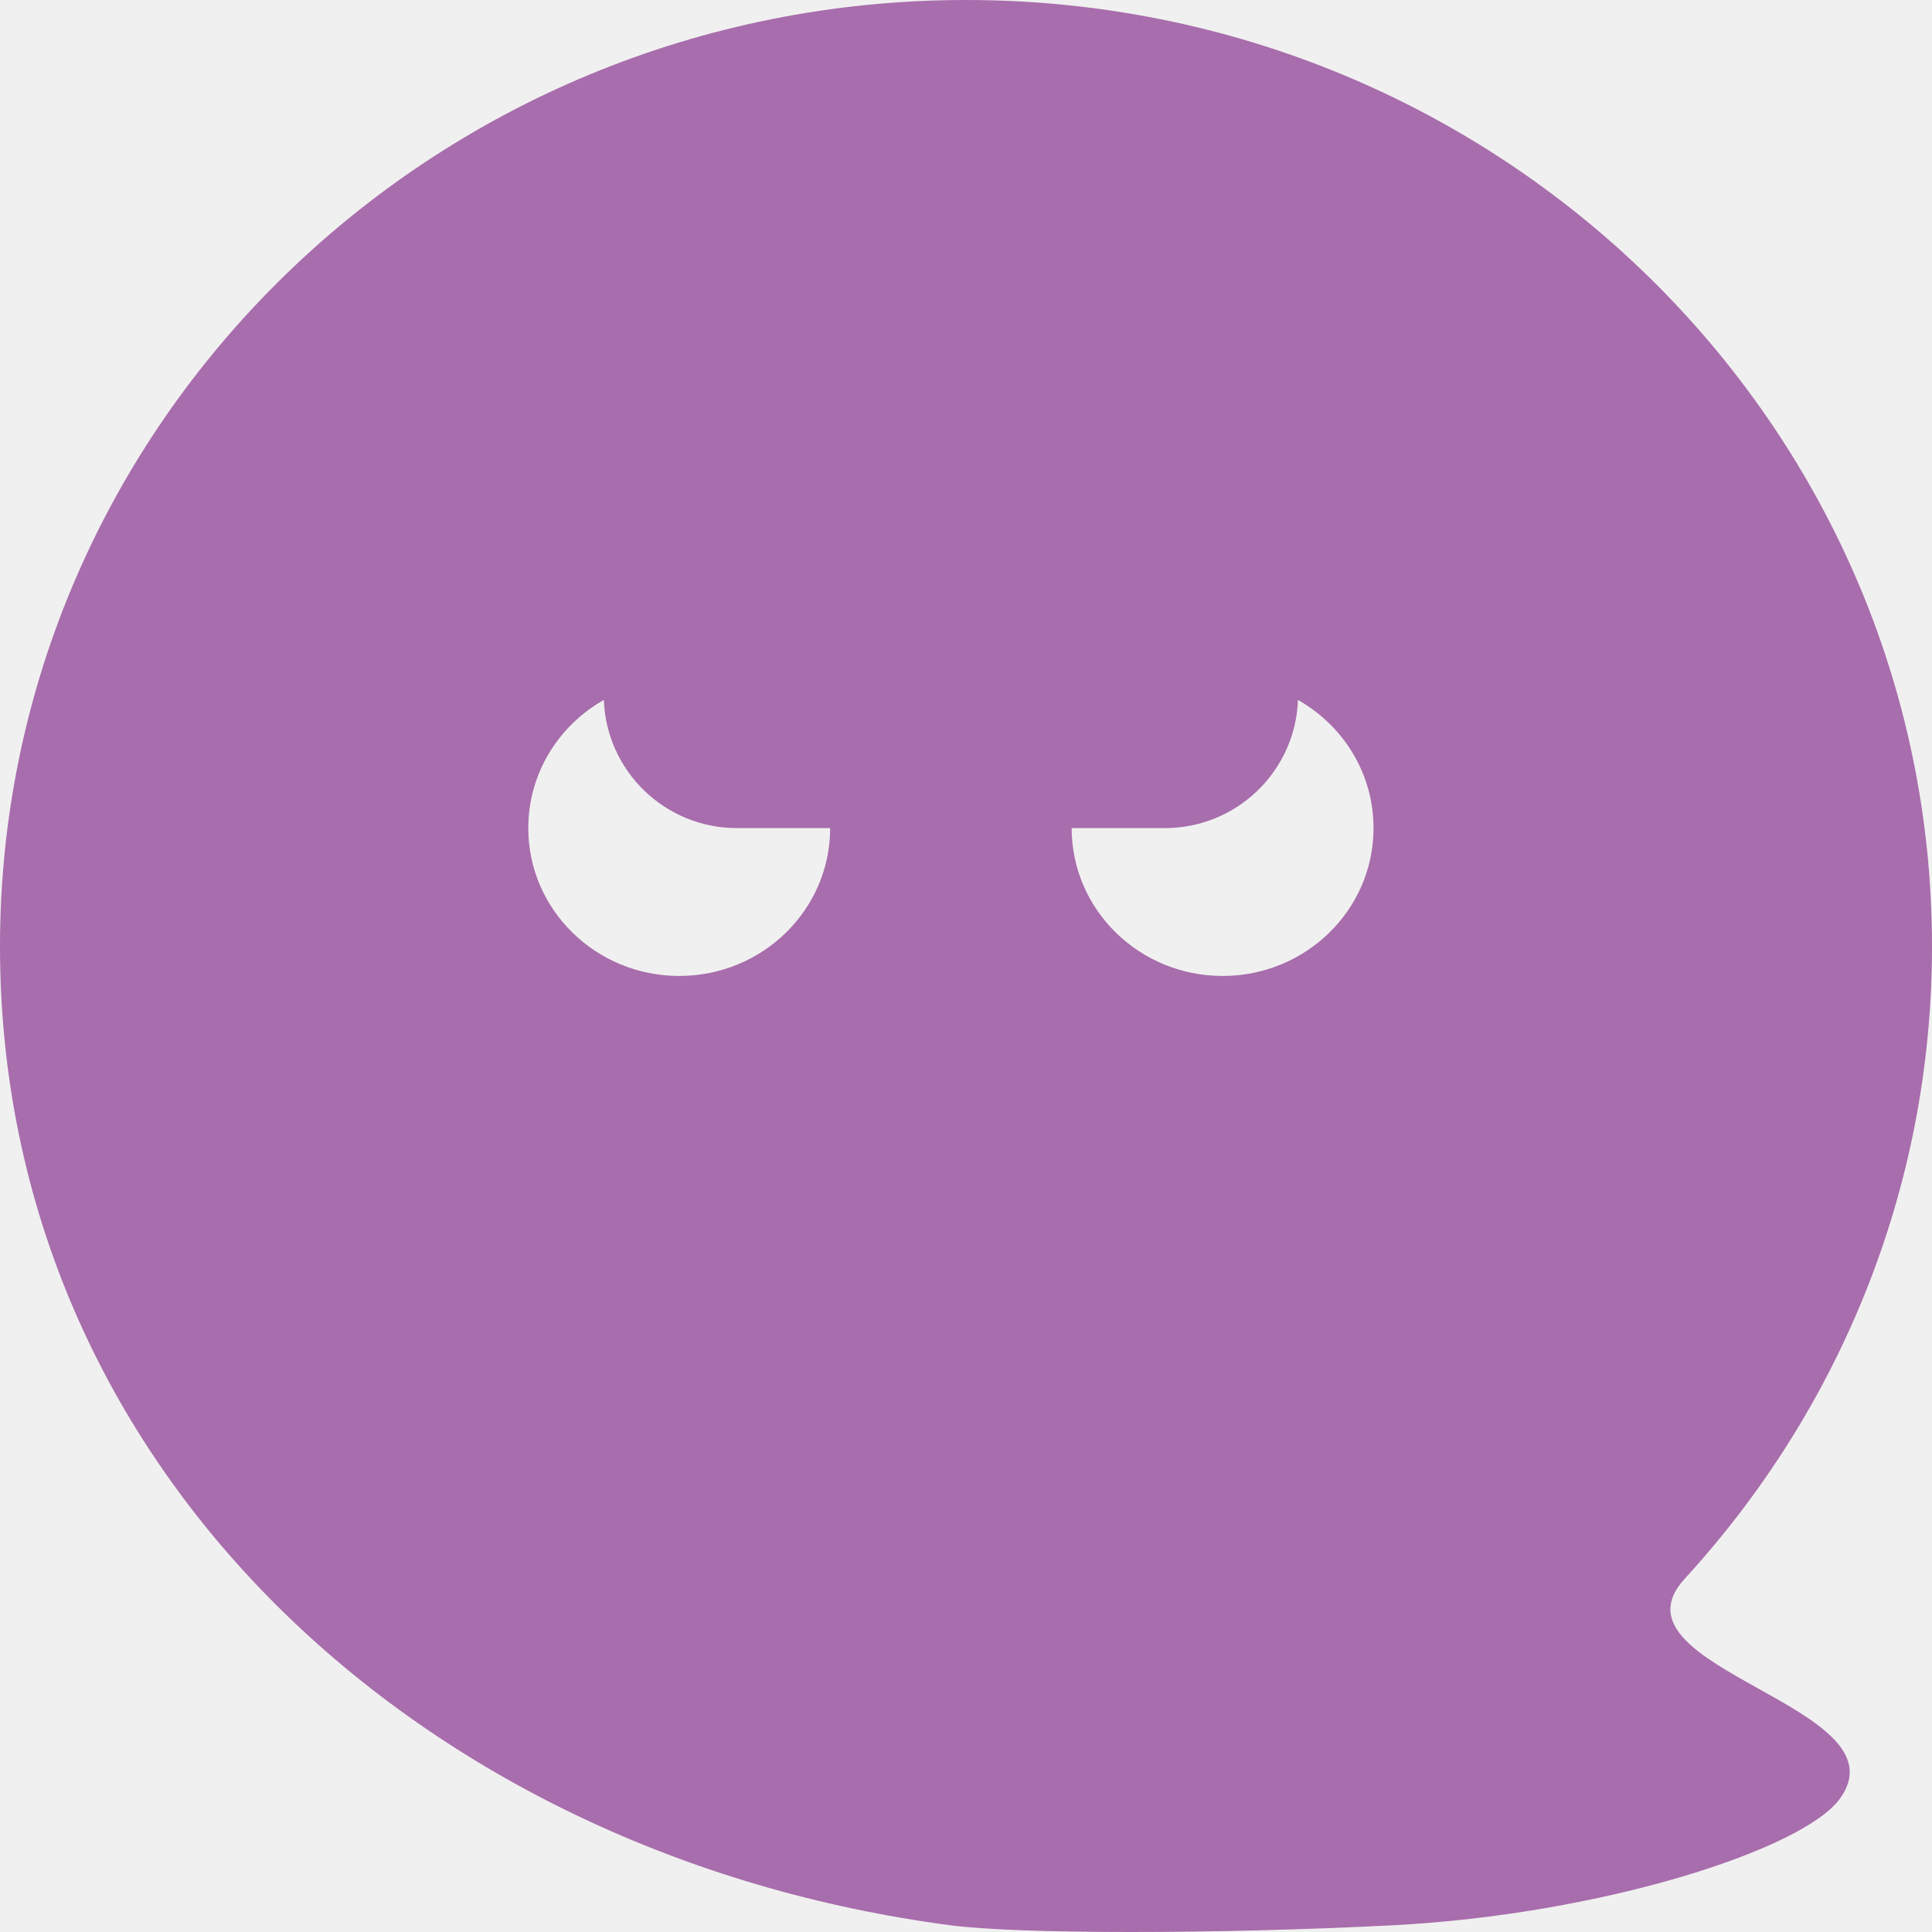
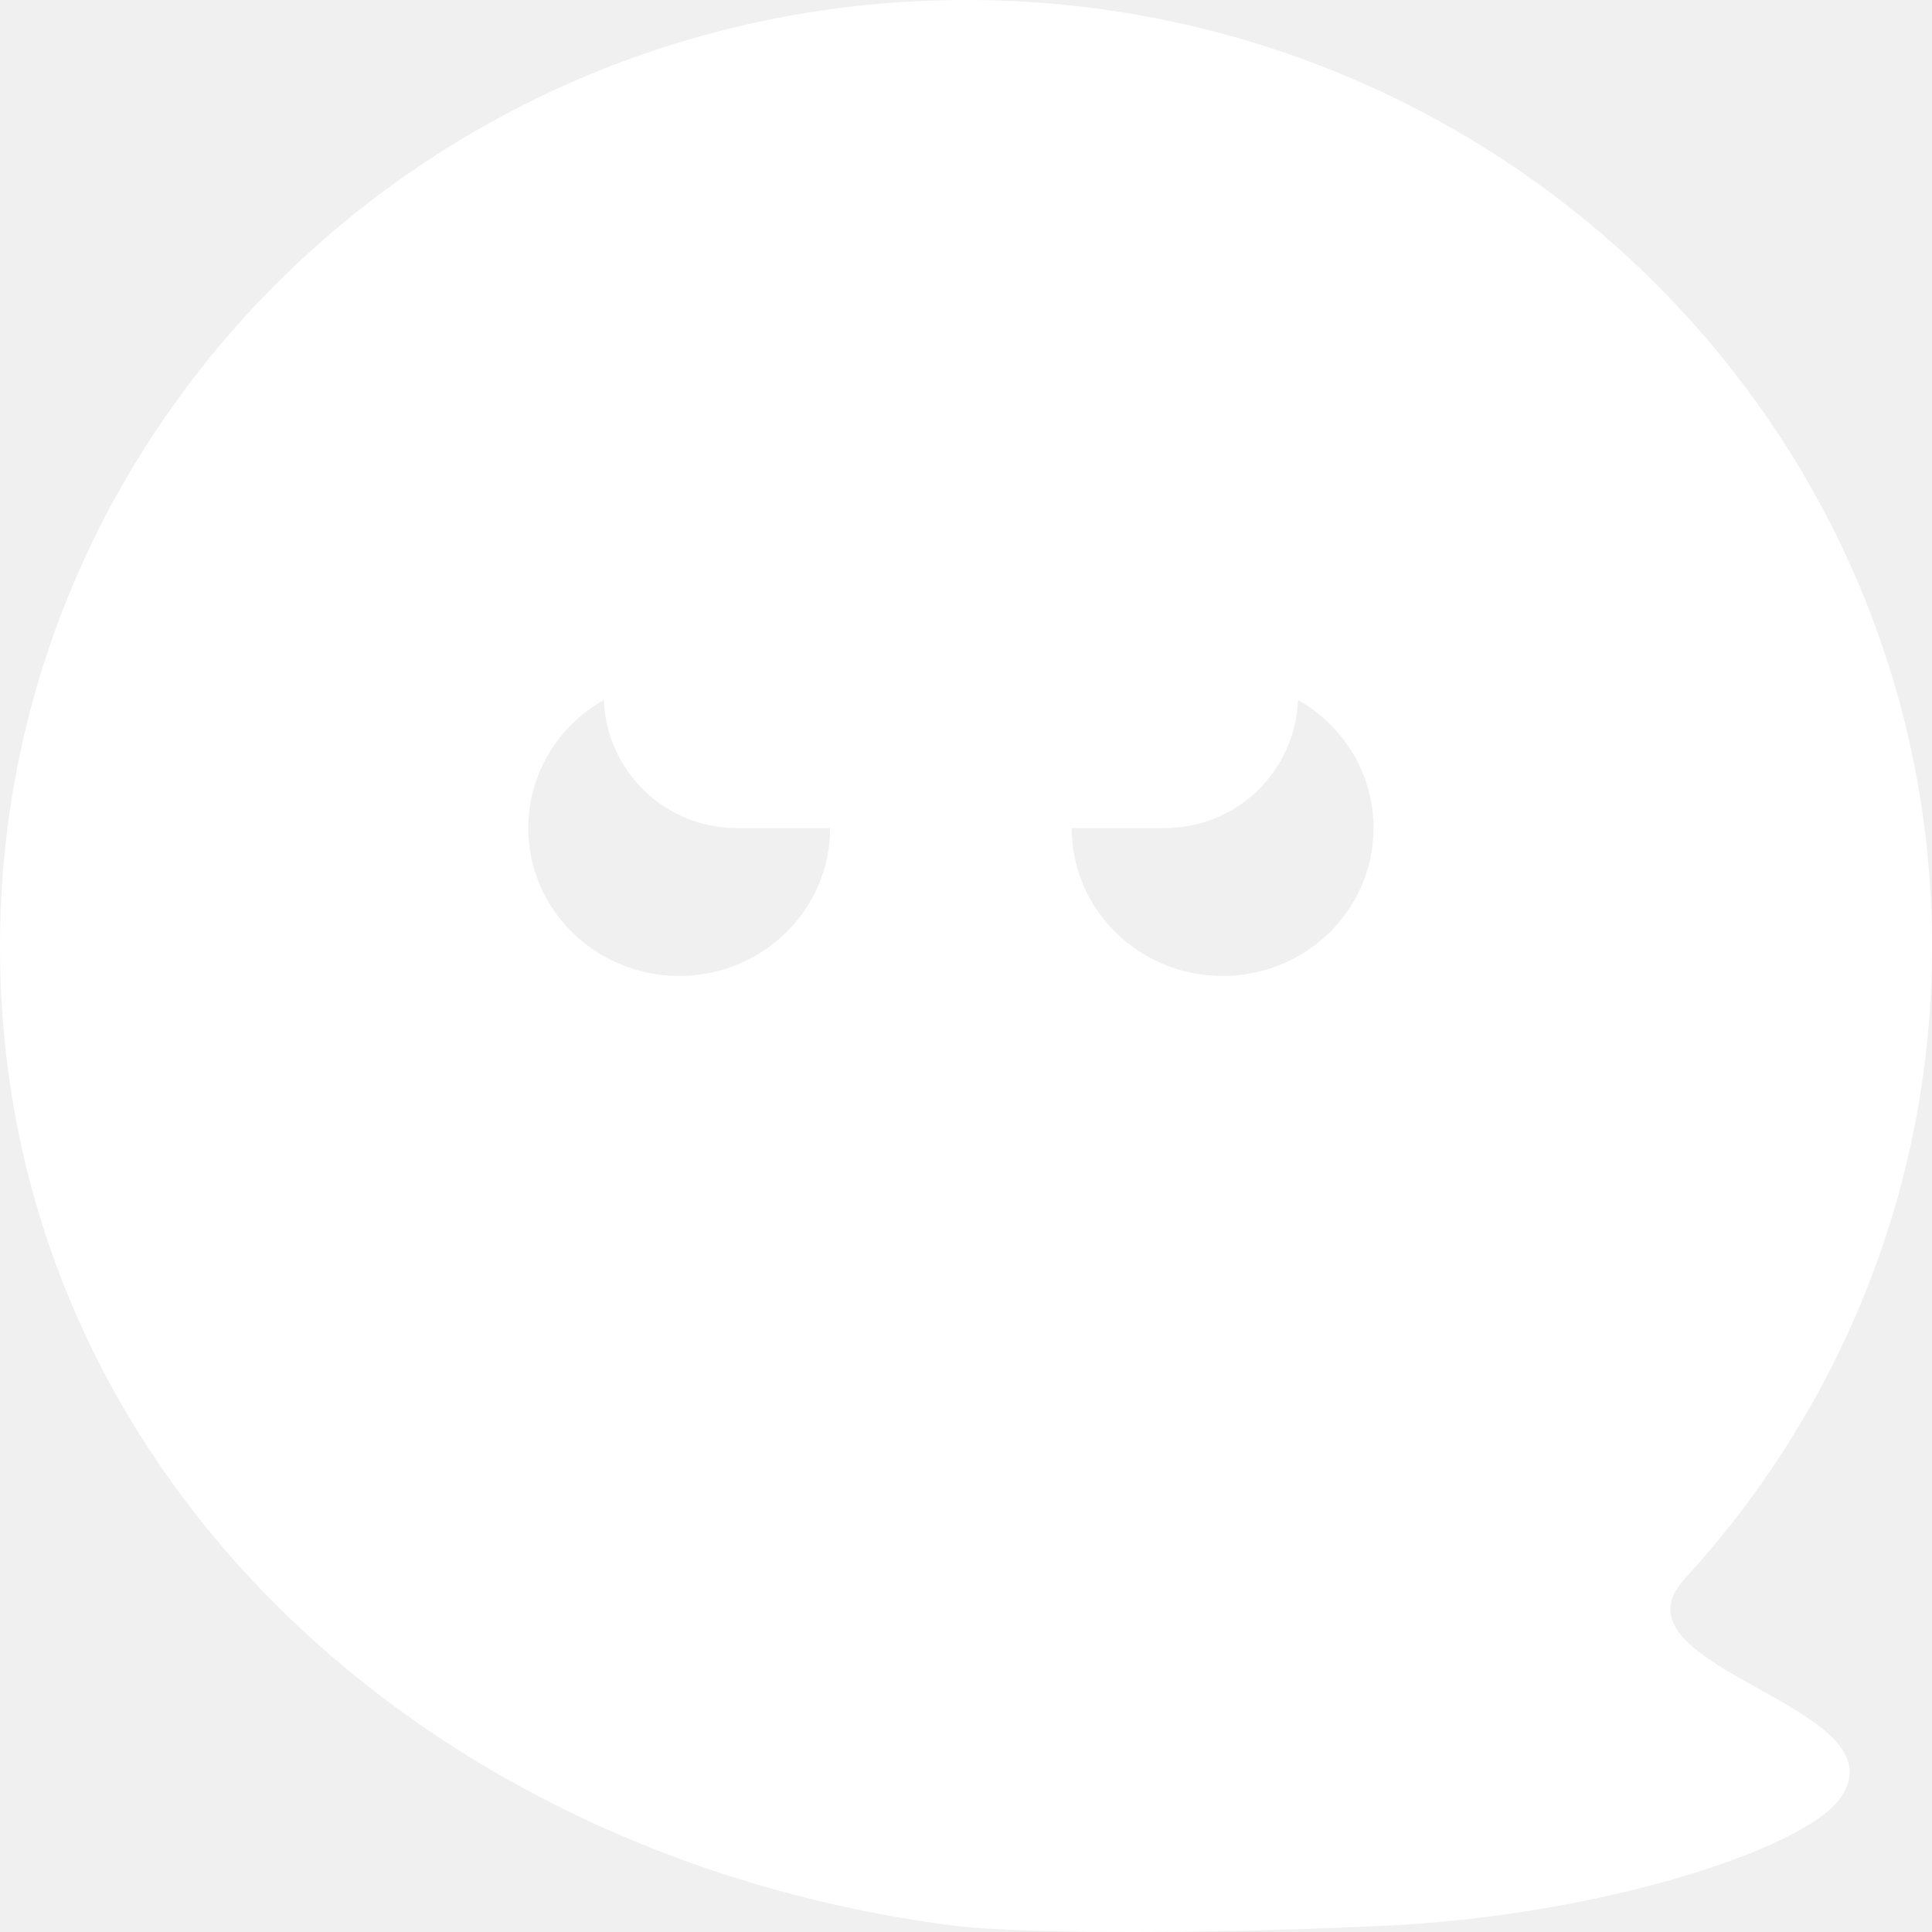
<svg xmlns="http://www.w3.org/2000/svg" width="512" height="512" viewBox="0 0 512 512" fill="none">
-   <path fill-rule="evenodd" clip-rule="evenodd" d="M368.952 510.227C322.769 512.591 269.896 512.591 251.928 510.227C111.77 491.788 0 389.313 0 250.8C0 112.287 114.615 0 256 0C397.385 0 512 112.287 512 250.8C512 315.221 487.207 373.969 446.46 418.387C435.395 430.448 450.577 438.908 466.002 447.504C481.13 455.935 496.492 464.496 487.564 476.712C477.726 490.173 424.392 507.389 368.952 510.227ZM220 219.45C220 241.092 202.091 258.637 180 258.637C157.909 258.637 140 241.092 140 219.45C140 204.935 148.055 192.264 160.024 185.491C160.713 204.362 176.229 219.449 195.269 219.449H220C220 219.449 220 219.45 220 219.45ZM343.976 185.491C343.287 204.362 327.771 219.449 308.731 219.449H284C284 219.449 284 219.45 284 219.45C284 241.092 301.909 258.637 324 258.637C346.091 258.637 364 241.092 364 219.45C364 204.935 355.945 192.264 343.976 185.491Z" fill="#A86DAC" />
+   <path fill-rule="evenodd" clip-rule="evenodd" d="M368.952 510.227C322.769 512.591 269.896 512.591 251.928 510.227C111.77 491.788 0 389.313 0 250.8C0 112.287 114.615 0 256 0C397.385 0 512 112.287 512 250.8C512 315.221 487.207 373.969 446.46 418.387C435.395 430.448 450.577 438.908 466.002 447.504C481.13 455.935 496.492 464.496 487.564 476.712C477.726 490.173 424.392 507.389 368.952 510.227ZM220 219.45C220 241.092 202.091 258.637 180 258.637C157.909 258.637 140 241.092 140 219.45C140 204.935 148.055 192.264 160.024 185.491C160.713 204.362 176.229 219.449 195.269 219.449H220C220 219.449 220 219.45 220 219.45ZM343.976 185.491C343.287 204.362 327.771 219.449 308.731 219.449H284C284 219.449 284 219.45 284 219.45C284 241.092 301.909 258.637 324 258.637C346.091 258.637 364 241.092 364 219.45C364 204.935 355.945 192.264 343.976 185.491Z" fill="#ffffff" />
</svg>
